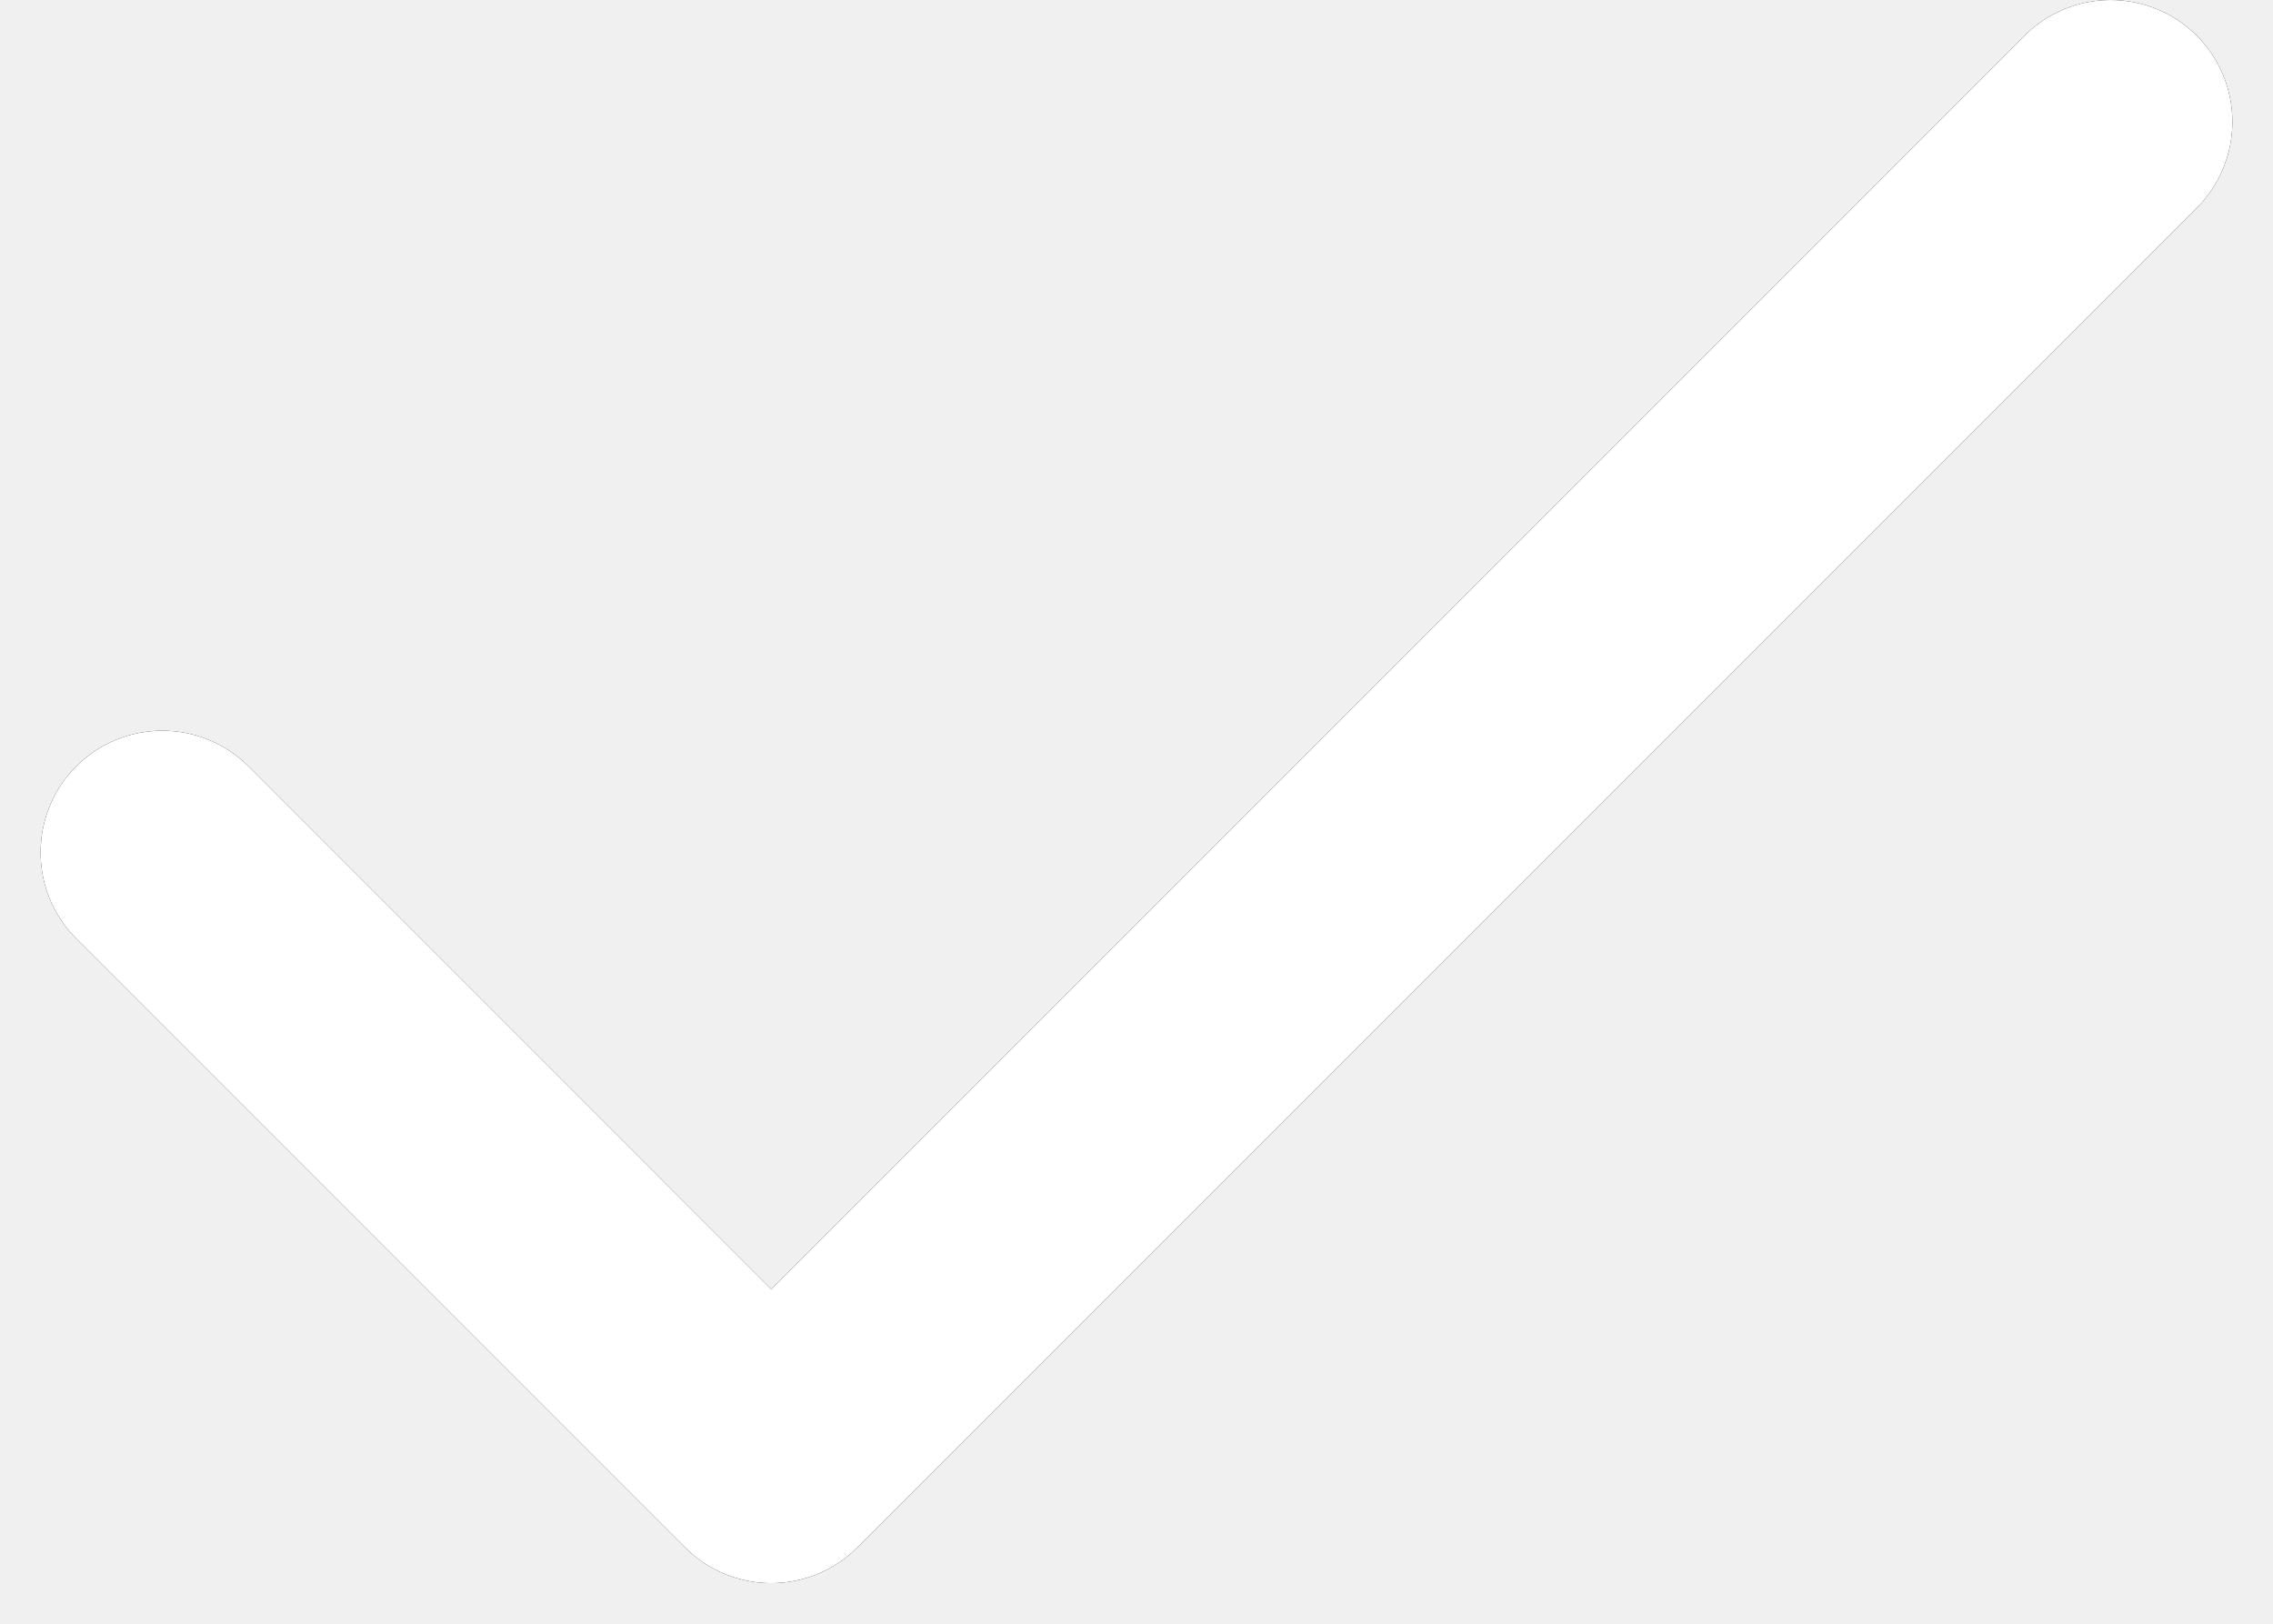
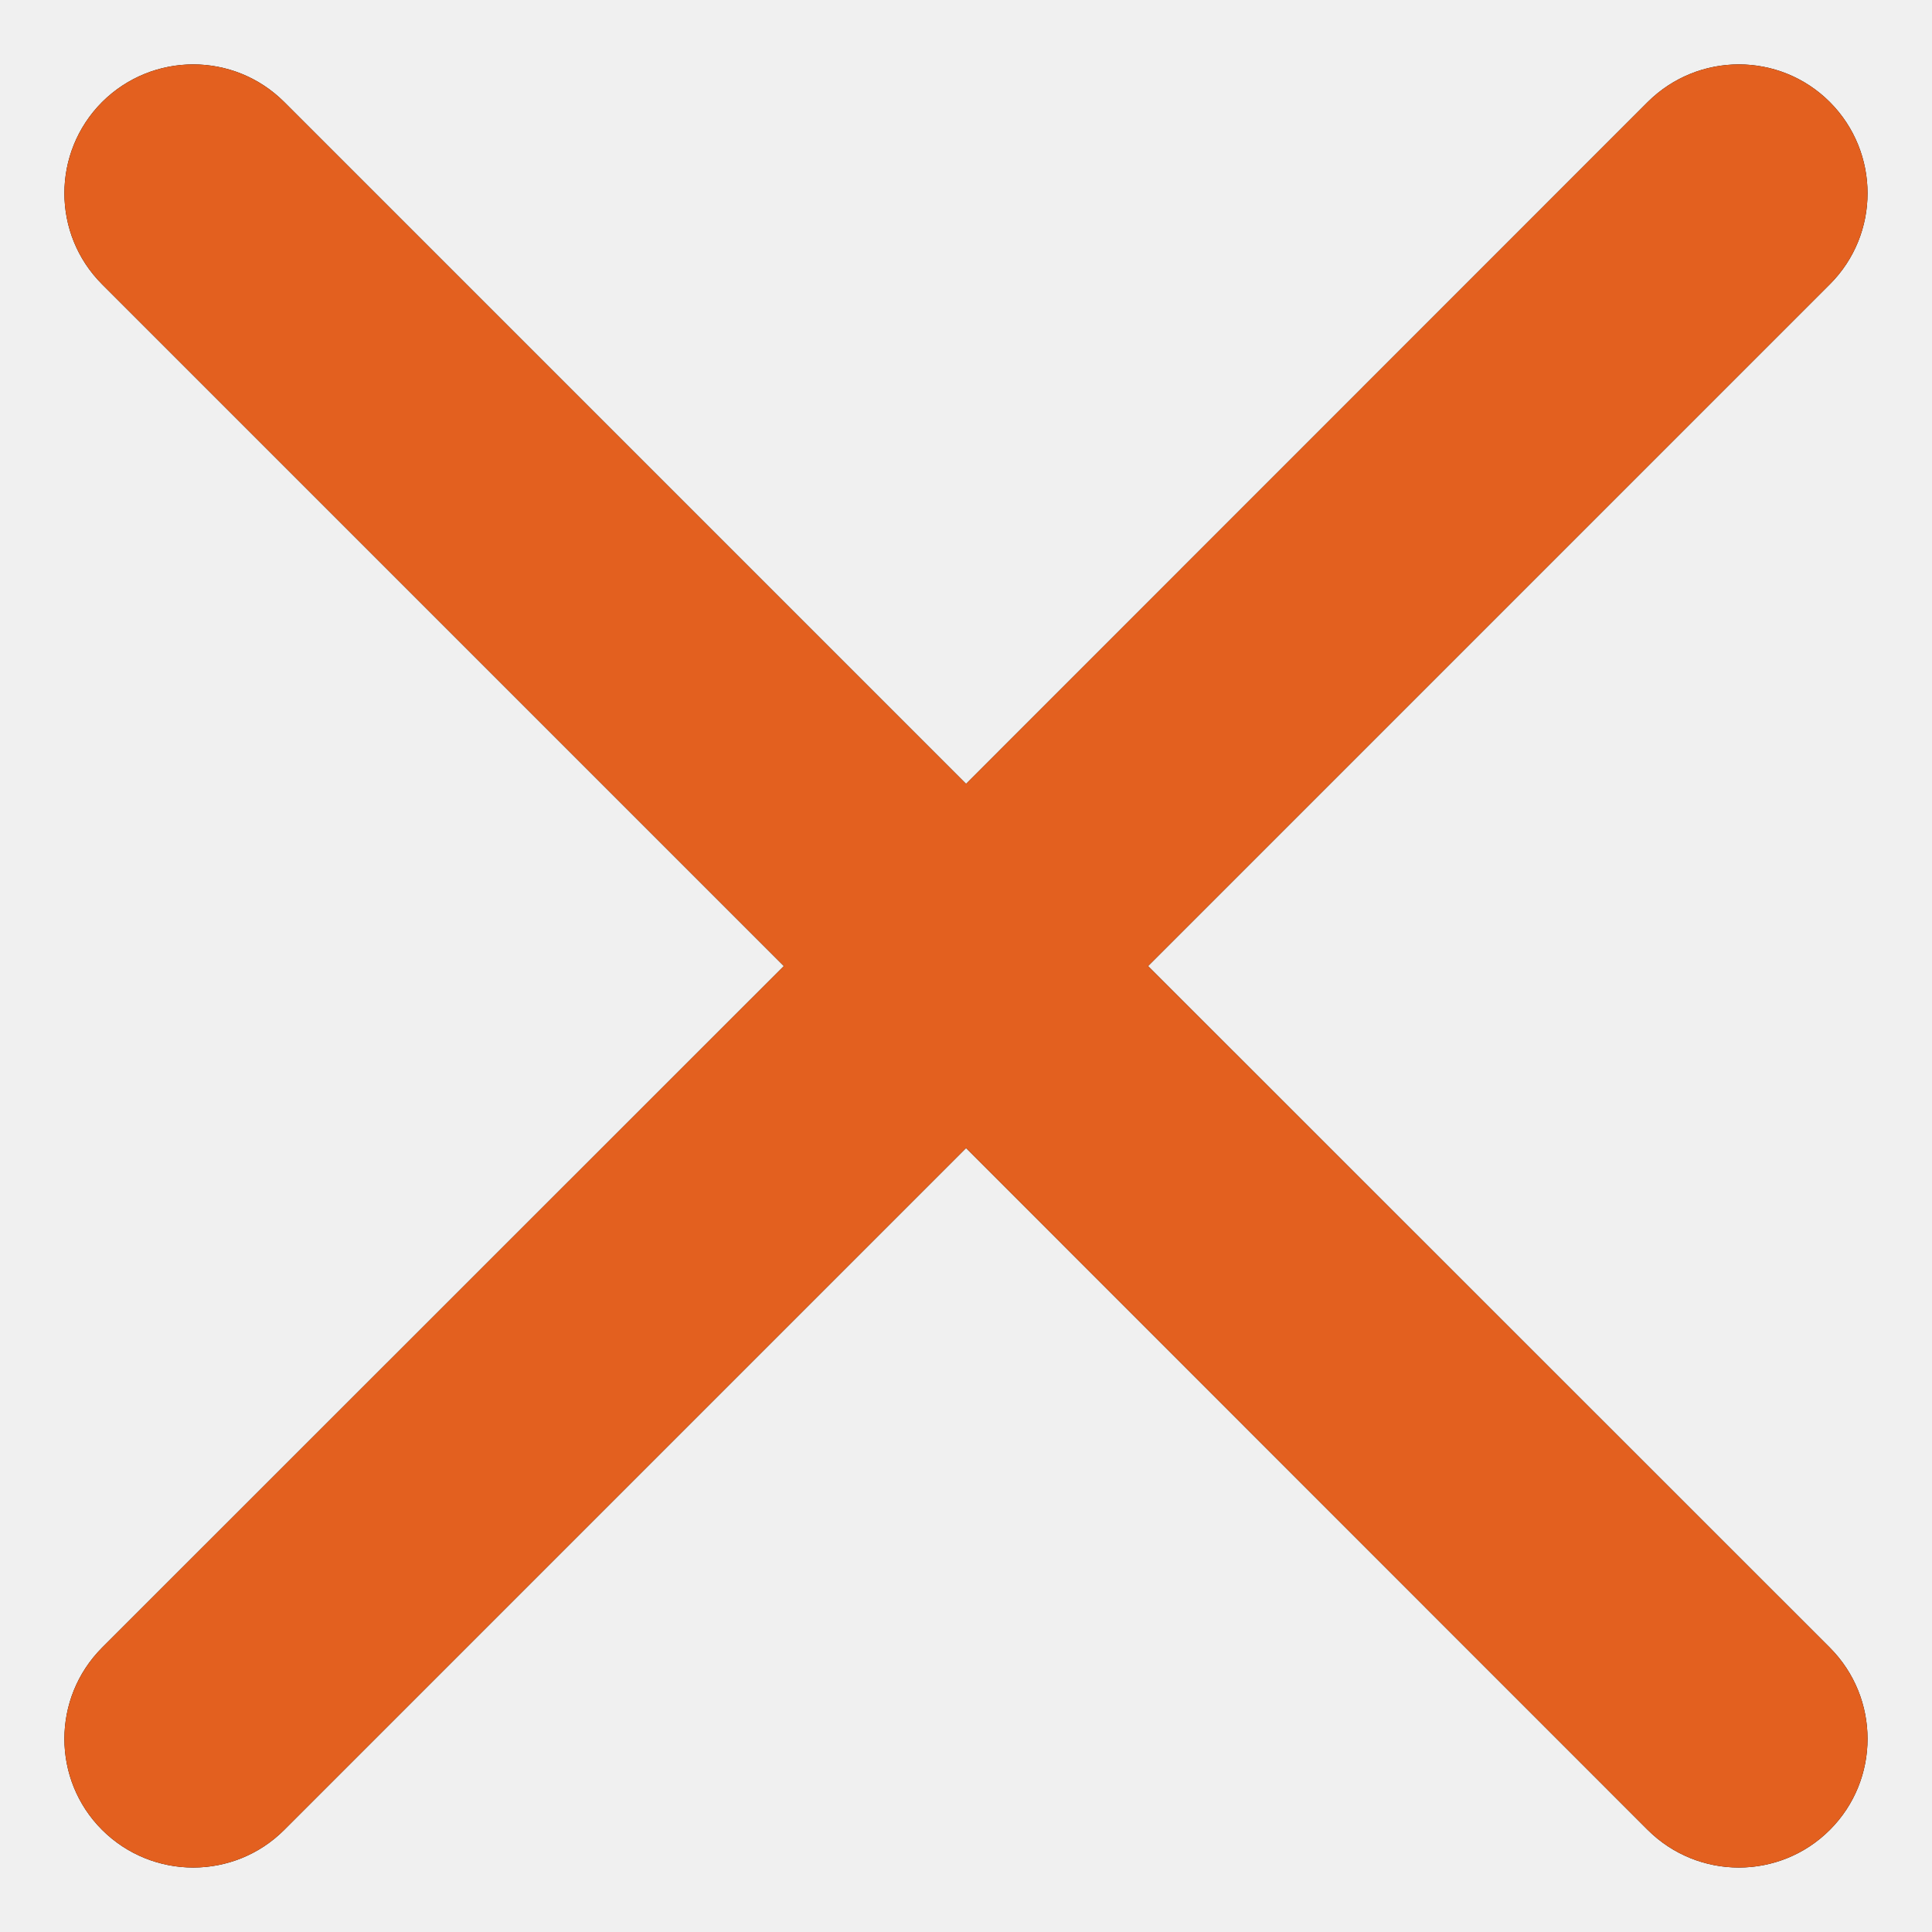
- <svg xmlns="http://www.w3.org/2000/svg" xmlns:xlink="http://www.w3.org/1999/xlink" width="28px" height="20px" viewBox="0 0 28 20" version="1.1">
+ <svg xmlns="http://www.w3.org/2000/svg" xmlns:xlink="http://www.w3.org/1999/xlink" width="10px" height="10px" viewBox="0 0 10 10" version="1.1">
  <defs>
-     <path d="M2.561,9.439 C1.975,8.854 1.025,8.854 0.439,9.439 C-0.146,10.025 -0.146,10.975 0.439,11.561 L7.939,19.061 C8.525,19.646 9.475,19.646 10.061,19.061 L26.561,2.561 C27.146,1.975 27.146,1.025 26.561,0.439 C25.975,-0.146 25.025,-0.146 24.439,0.439 L9,15.879 L2.561,9.439 Z" id="path-1" />
+     <path d="M5.609,4.667 L9.138,8.195 C9.398,8.456 9.398,8.878 9.138,9.138 C8.878,9.398 8.456,9.398 8.195,9.138 L4.667,5.609 L1.138,9.138 C0.878,9.398 0.456,9.398 0.195,9.138 C-0.065,8.878 -0.065,8.456 0.195,8.195 L3.724,4.667 L0.195,1.138 C-0.065,0.878 -0.065,0.456 0.195,0.195 C0.456,-0.065 0.878,-0.065 1.138,0.195 L4.667,3.724 L8.195,0.195 C8.456,-0.065 8.878,-0.065 9.138,0.195 C9.398,0.456 9.398,0.878 9.138,1.138 L5.609,4.667 Z" id="path-1" />
  </defs>
-   <g id="--------------------" stroke="none" stroke-width="1" fill="none" fill-rule="evenodd">
-     <g id="ORCHID---Icons" transform="translate(-81, -652)">
-       <g id="Icons/Check-Thin" transform="translate(81, 652)">
-         <g id="check" transform="translate(0.5, 0)">
-           <mask id="mask-2" fill="white">
-             <use xlink:href="#path-1" />
-           </mask>
-           <use id="Shape" fill="#000000" fill-rule="nonzero" xlink:href="#path-1" />
-           <g id="Colors/Green-Confirmation" mask="url(#mask-2)" fill="#FFFFFF">
-             <g transform="translate(-4.5, -9)" id="Rectangle-2-Copy-4">
-               <rect x="0" y="0" width="36" height="36" />
+   <g id="Symbols" stroke="none" stroke-width="1" fill="none" fill-rule="evenodd">
+     <g id="Cards/Disconnection-status" transform="translate(-69, -186)">
+       <g id="Group">
+         <g transform="translate(66, 182)">
+           <g id="Icons/close-X" transform="translate(0, 1)">
+             <g id="x" transform="translate(3.333333, 3.333333)">
+               <mask id="mask-2" fill="white">
+                 <use xlink:href="#path-1" />
+               </mask>
+               <use id="Combined-Shape" fill="#000000" fill-rule="nonzero" xlink:href="#path-1" />
+               <g id="Colors/Status/Orange_Error" mask="url(#mask-2)">
+                 <g transform="translate(-3.333333, -3.333333)" id="Colors/Orange-Error">
+                   <g>
+                     <rect id="Rectangle-2-Copy-3" fill="#E3601F" x="0" y="0" width="16" height="16" />
+                   </g>
+                 </g>
+               </g>
            </g>
          </g>
        </g>
      </g>
    </g>
  </g>
</svg>
